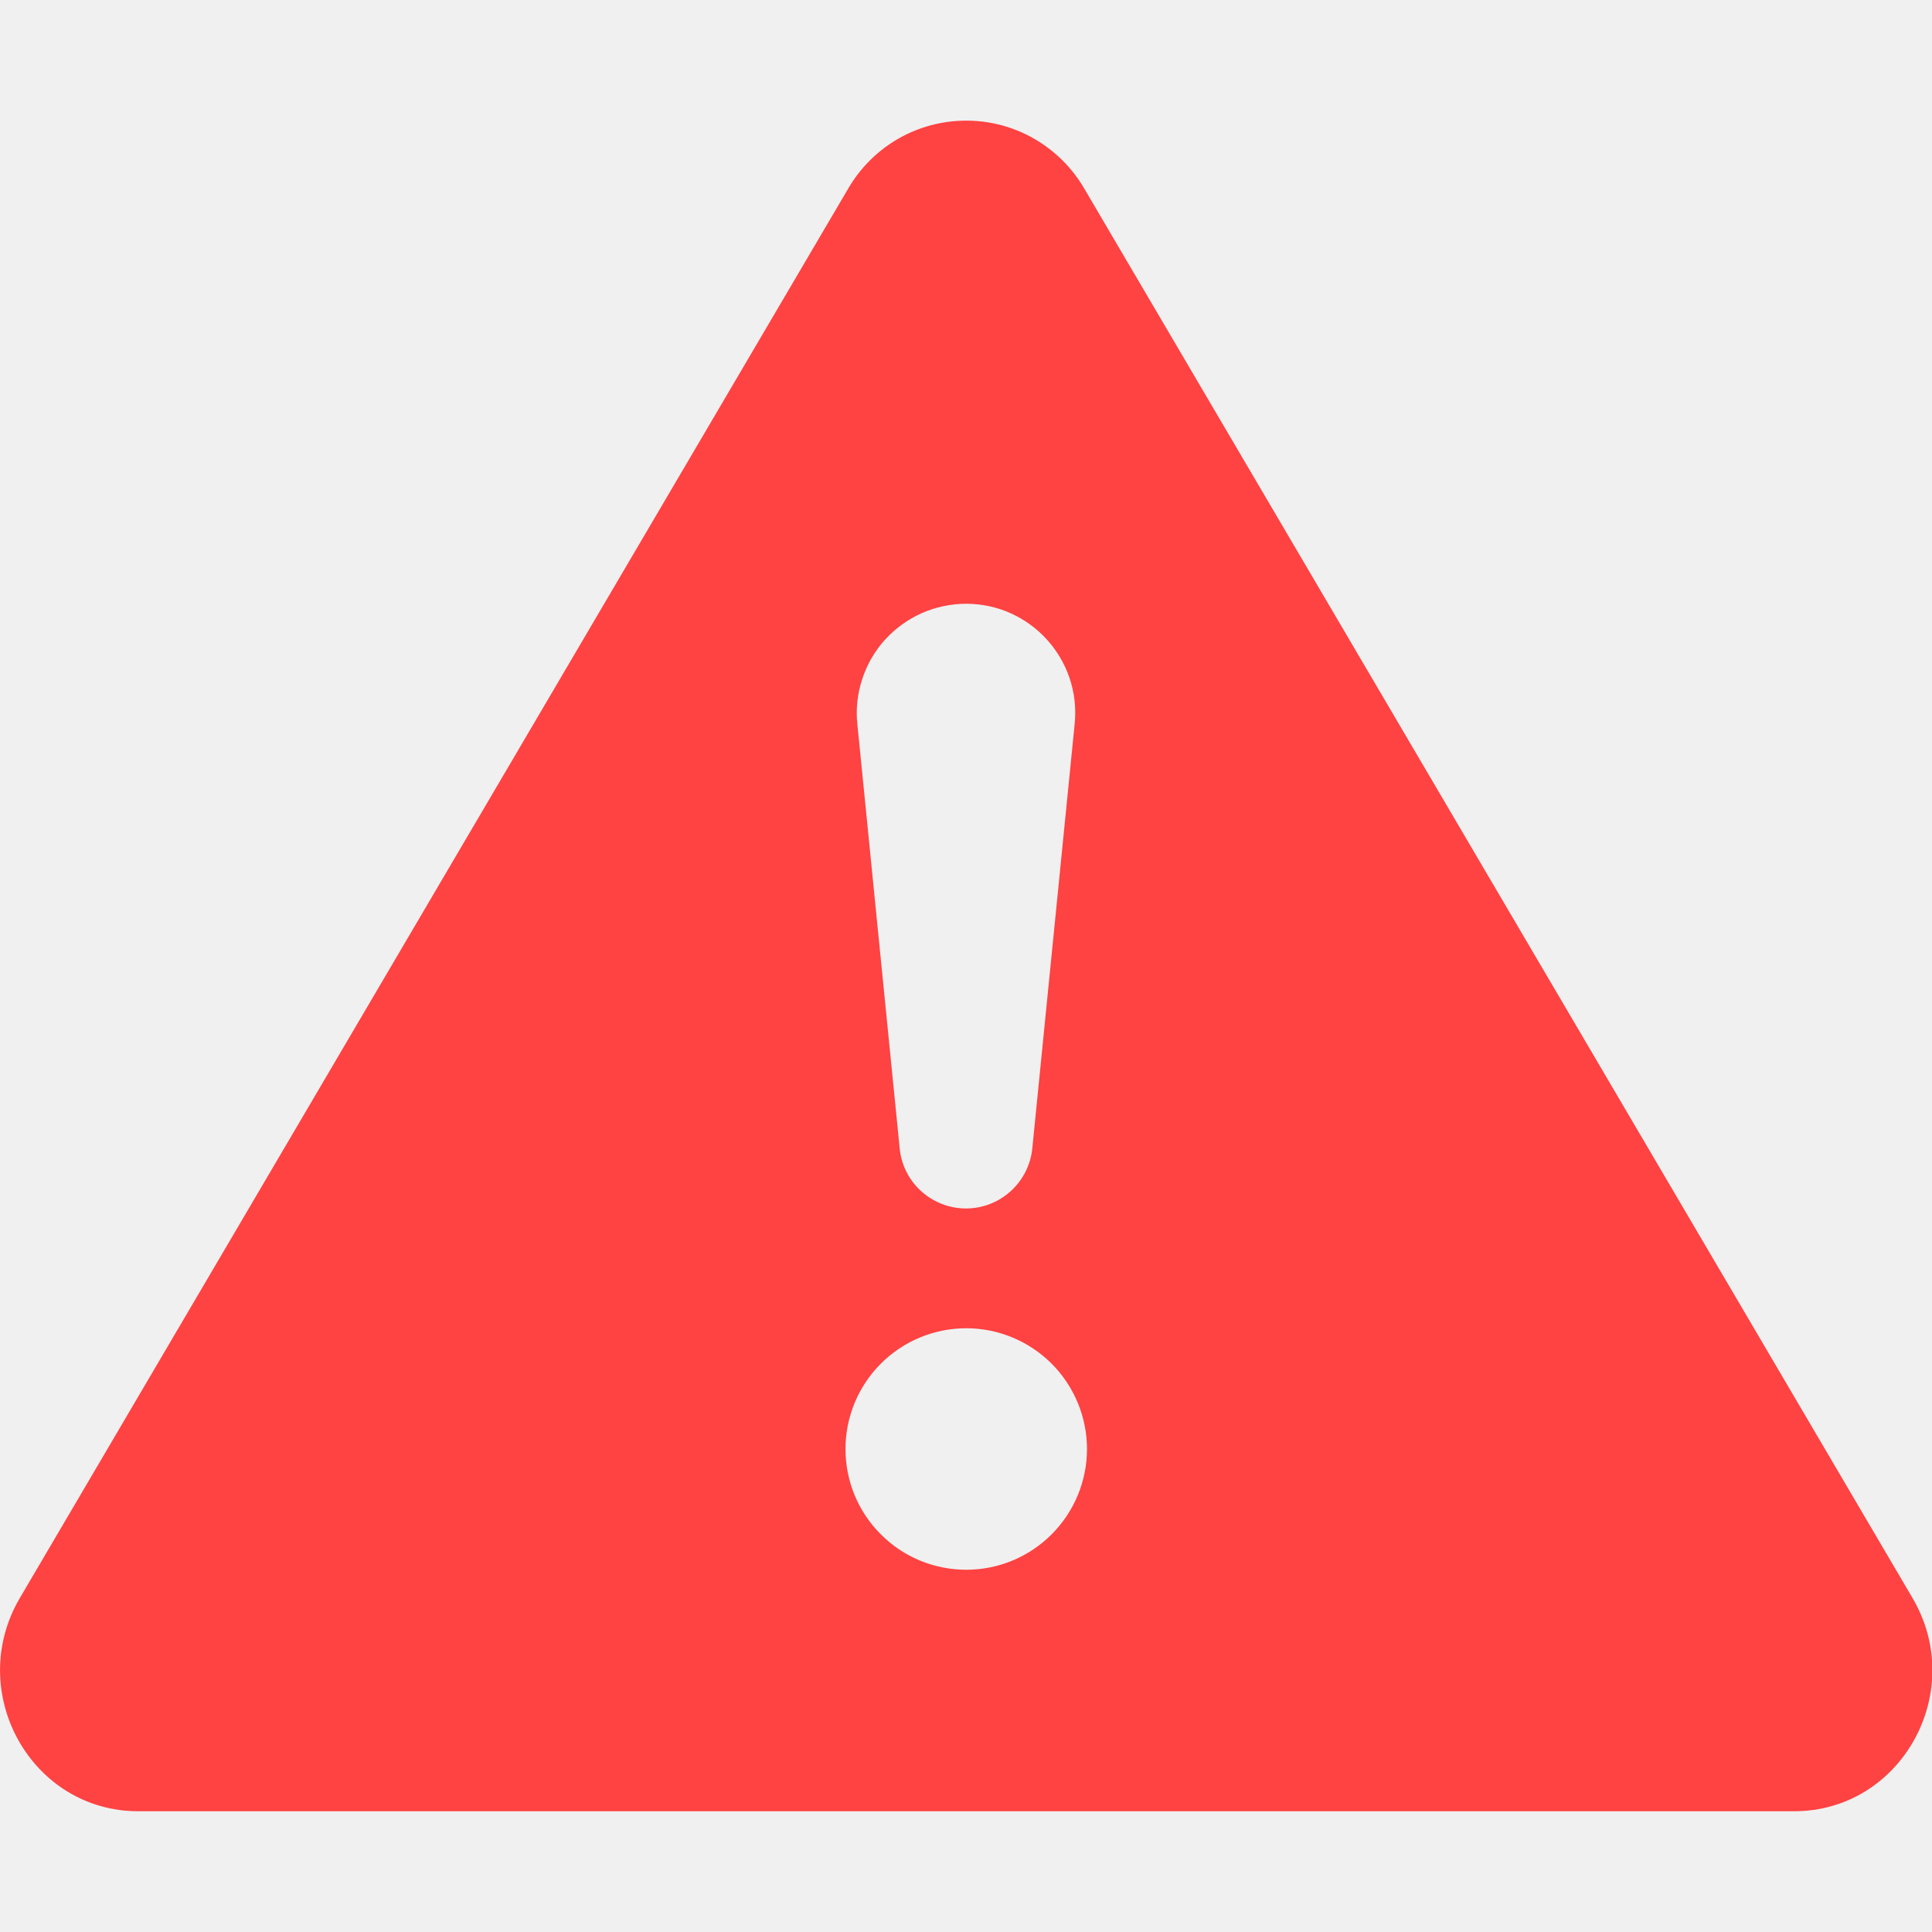
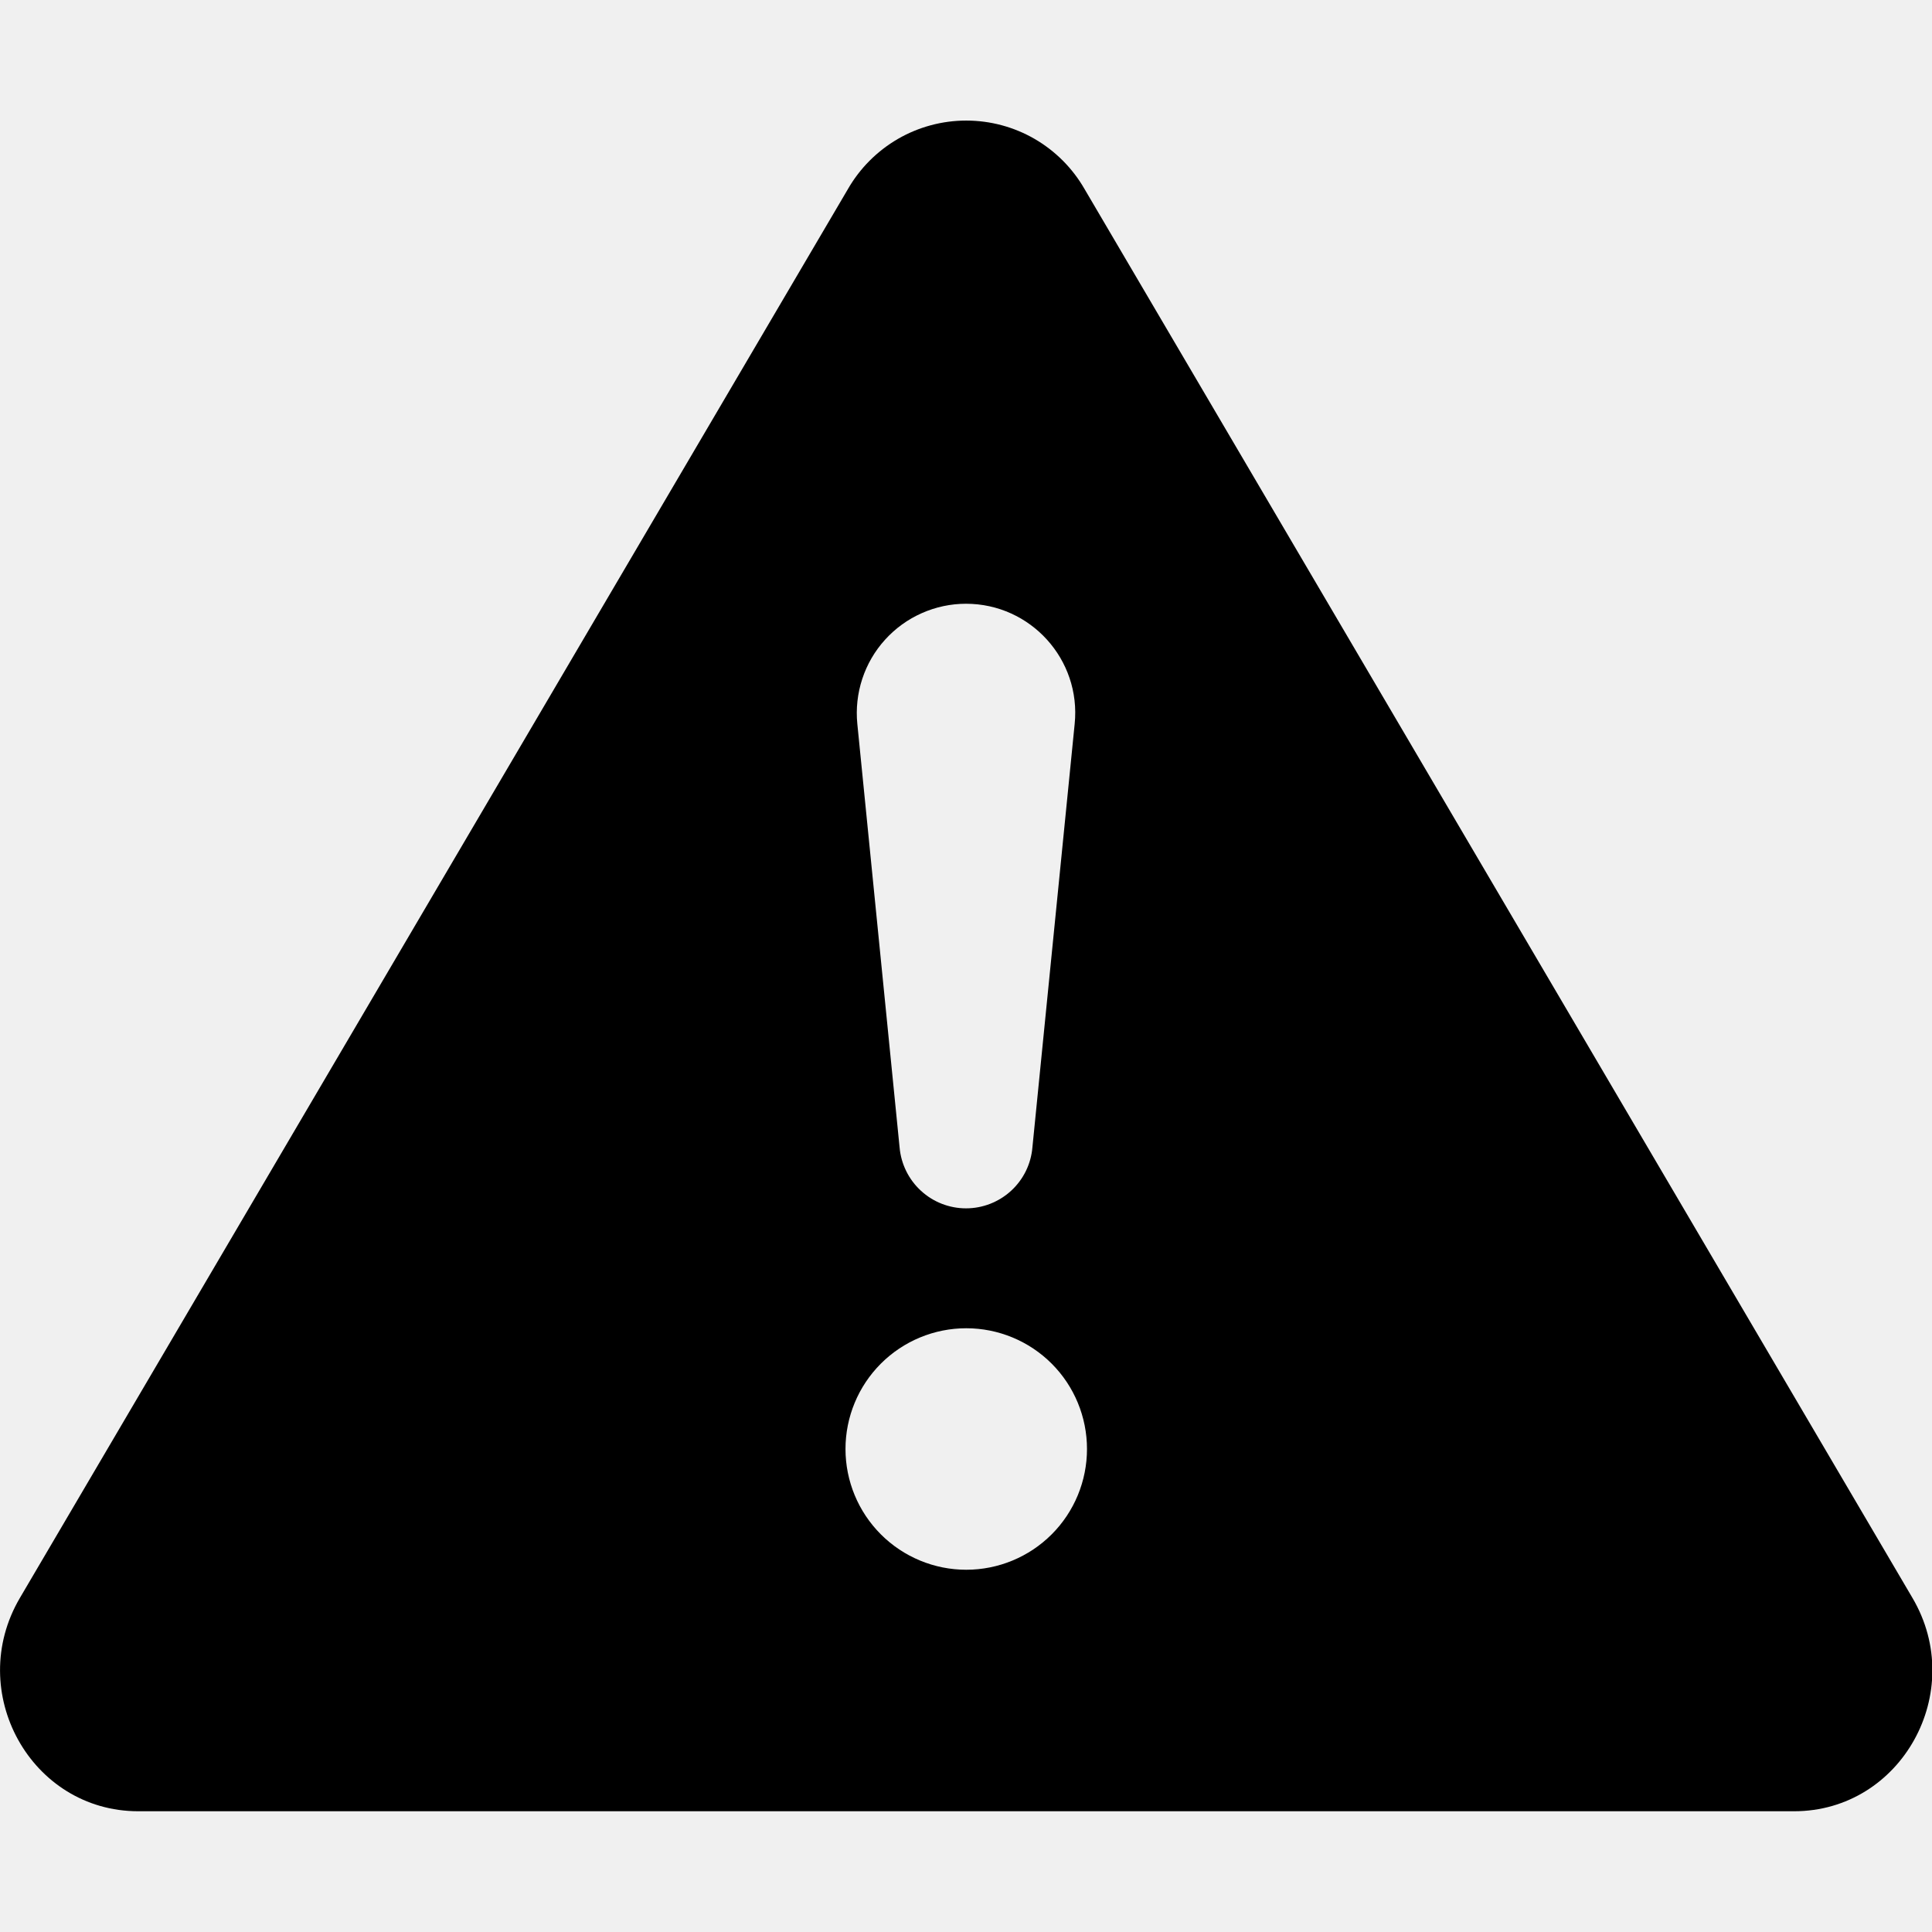
- <svg xmlns="http://www.w3.org/2000/svg" width="16" height="16" viewBox="0 0 16 16" fill="none">
-   <g clipPath="url(#clip0_728_2327)">
-     <path d="M8.982 1.566C8.883 1.394 8.74 1.251 8.568 1.151C8.396 1.051 8.201 0.999 8.002 0.999C7.803 0.999 7.608 1.051 7.435 1.151C7.263 1.251 7.121 1.394 7.022 1.566L0.165 13.233C-0.292 14.011 0.256 15 1.145 15H14.858C15.747 15 16.296 14.01 15.838 13.233L8.982 1.566ZM8 5C8.535 5 8.954 5.462 8.9 5.995L8.55 9.502C8.538 9.64 8.475 9.769 8.373 9.862C8.271 9.956 8.138 10.008 8 10.008C7.861 10.008 7.728 9.956 7.626 9.862C7.524 9.769 7.461 9.64 7.45 9.502L7.1 5.995C7.087 5.87 7.101 5.743 7.141 5.623C7.18 5.503 7.244 5.392 7.329 5.298C7.414 5.205 7.517 5.13 7.633 5.078C7.748 5.027 7.873 5.001 8 5ZM8.002 11C8.267 11 8.521 11.106 8.709 11.293C8.896 11.481 9.002 11.735 9.002 12C9.002 12.266 8.896 12.52 8.709 12.707C8.521 12.895 8.267 13 8.002 13C7.736 13 7.482 12.895 7.295 12.707C7.107 12.52 7.002 12.266 7.002 12C7.002 11.735 7.107 11.481 7.295 11.293C7.482 11.106 7.736 11 8.002 11Z" fill="#FF4242" />
+ <svg xmlns="http://www.w3.org/2000/svg" width="32" height="32" viewBox="0 0 32 32" fill="none">
+   <g clip-path="url(#clip0_728_2300)">
+     <path d="M17.964 3.132C17.766 2.787 17.481 2.501 17.137 2.301C16.793 2.102 16.402 1.997 16.004 1.997C15.607 1.997 15.216 2.102 14.872 2.301C14.528 2.501 14.242 2.787 14.044 3.132L0.33 26.466C-0.584 28.022 0.512 30 2.29 30H29.716C31.494 30 32.592 28.02 31.676 26.466L17.964 3.132ZM16 10C17.07 10 17.908 10.924 17.8 11.99L17.1 19.004C17.077 19.279 16.951 19.536 16.747 19.723C16.543 19.91 16.277 20.014 16 20.014C15.724 20.014 15.457 19.91 15.254 19.723C15.05 19.536 14.924 19.279 14.9 19.004L14.2 11.99C14.175 11.738 14.203 11.484 14.282 11.244C14.361 11.004 14.489 10.783 14.659 10.596C14.829 10.408 15.036 10.258 15.267 10.156C15.498 10.053 15.748 10 16 10ZM16.004 22C16.535 22 17.044 22.211 17.419 22.586C17.794 22.961 18.004 23.47 18.004 24C18.004 24.53 17.794 25.039 17.419 25.414C17.044 25.789 16.535 26 16.004 26C15.474 26 14.965 25.789 14.59 25.414C14.215 25.039 14.004 24.53 14.004 24C14.004 23.47 14.215 22.961 14.59 22.586C14.965 22.211 15.474 22 16.004 22Z" fill="black" />
  </g>
  <defs>
-     <clipPath id="clip0_728_2327">
-       <rect width="16" height="16" fill="white" />
+     <clipPath id="clip0_728_2300">
+       <rect width="32" height="32" fill="white" />
    </clipPath>
  </defs>
</svg>
